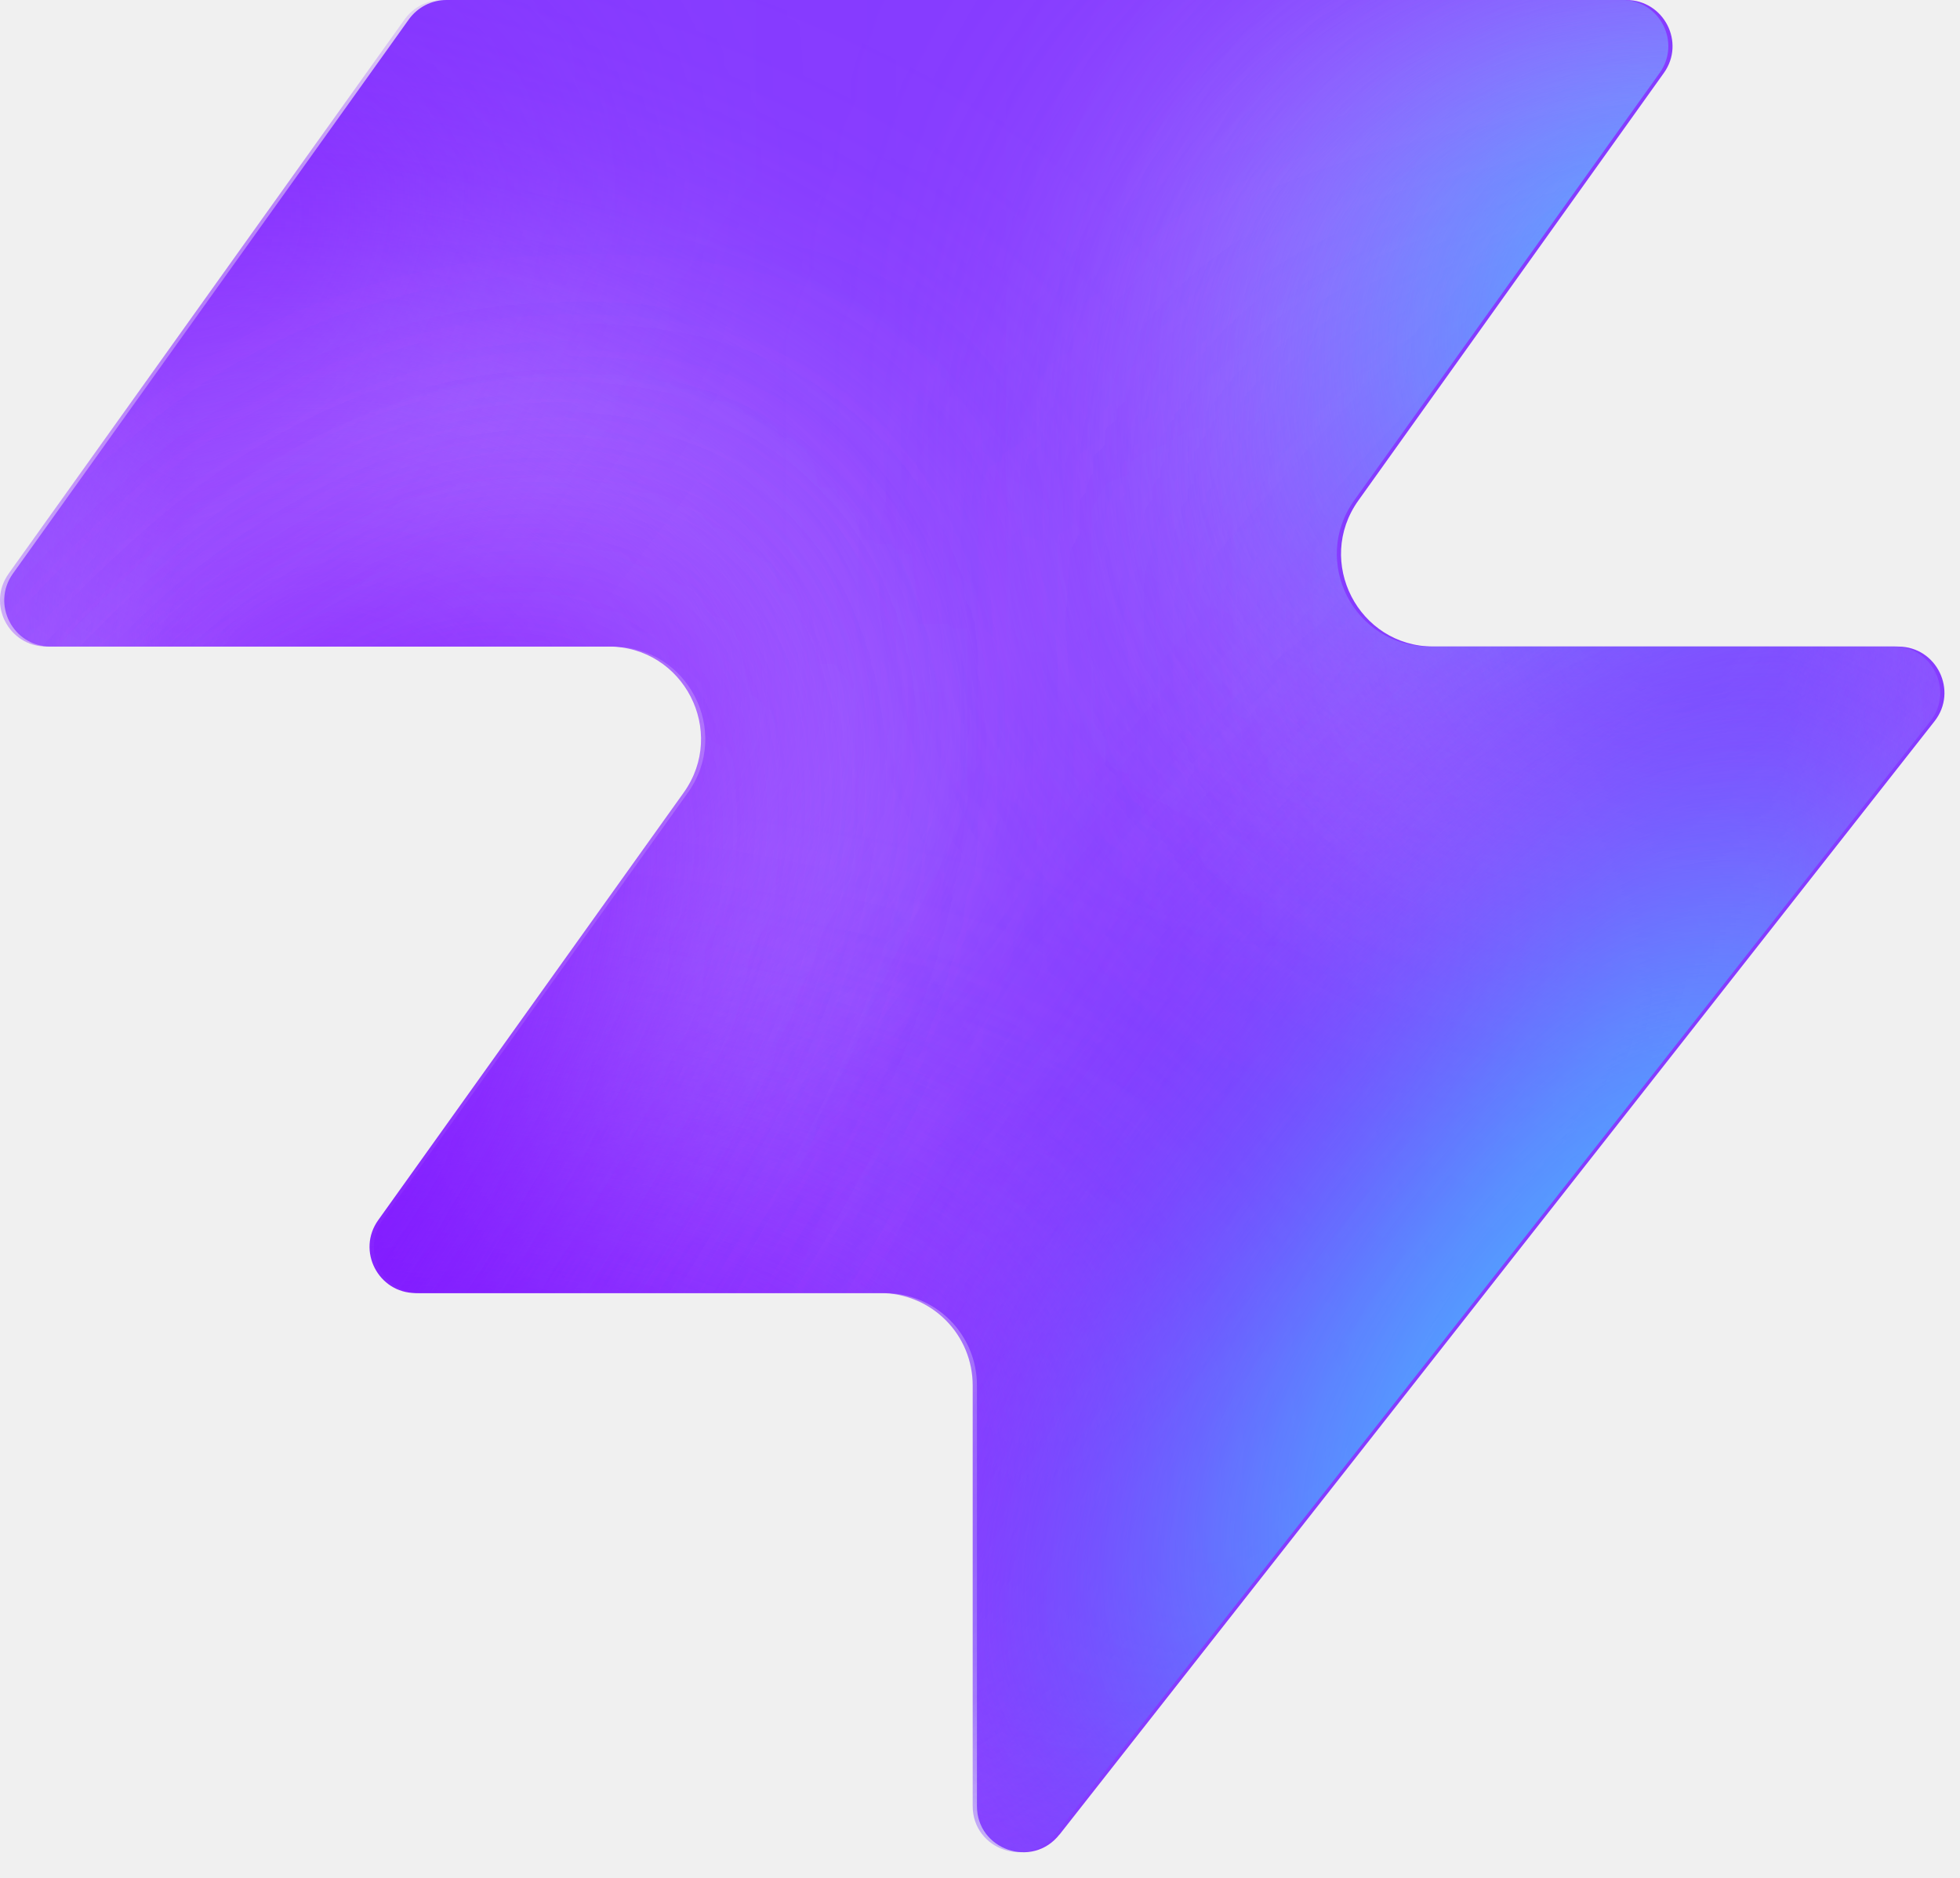
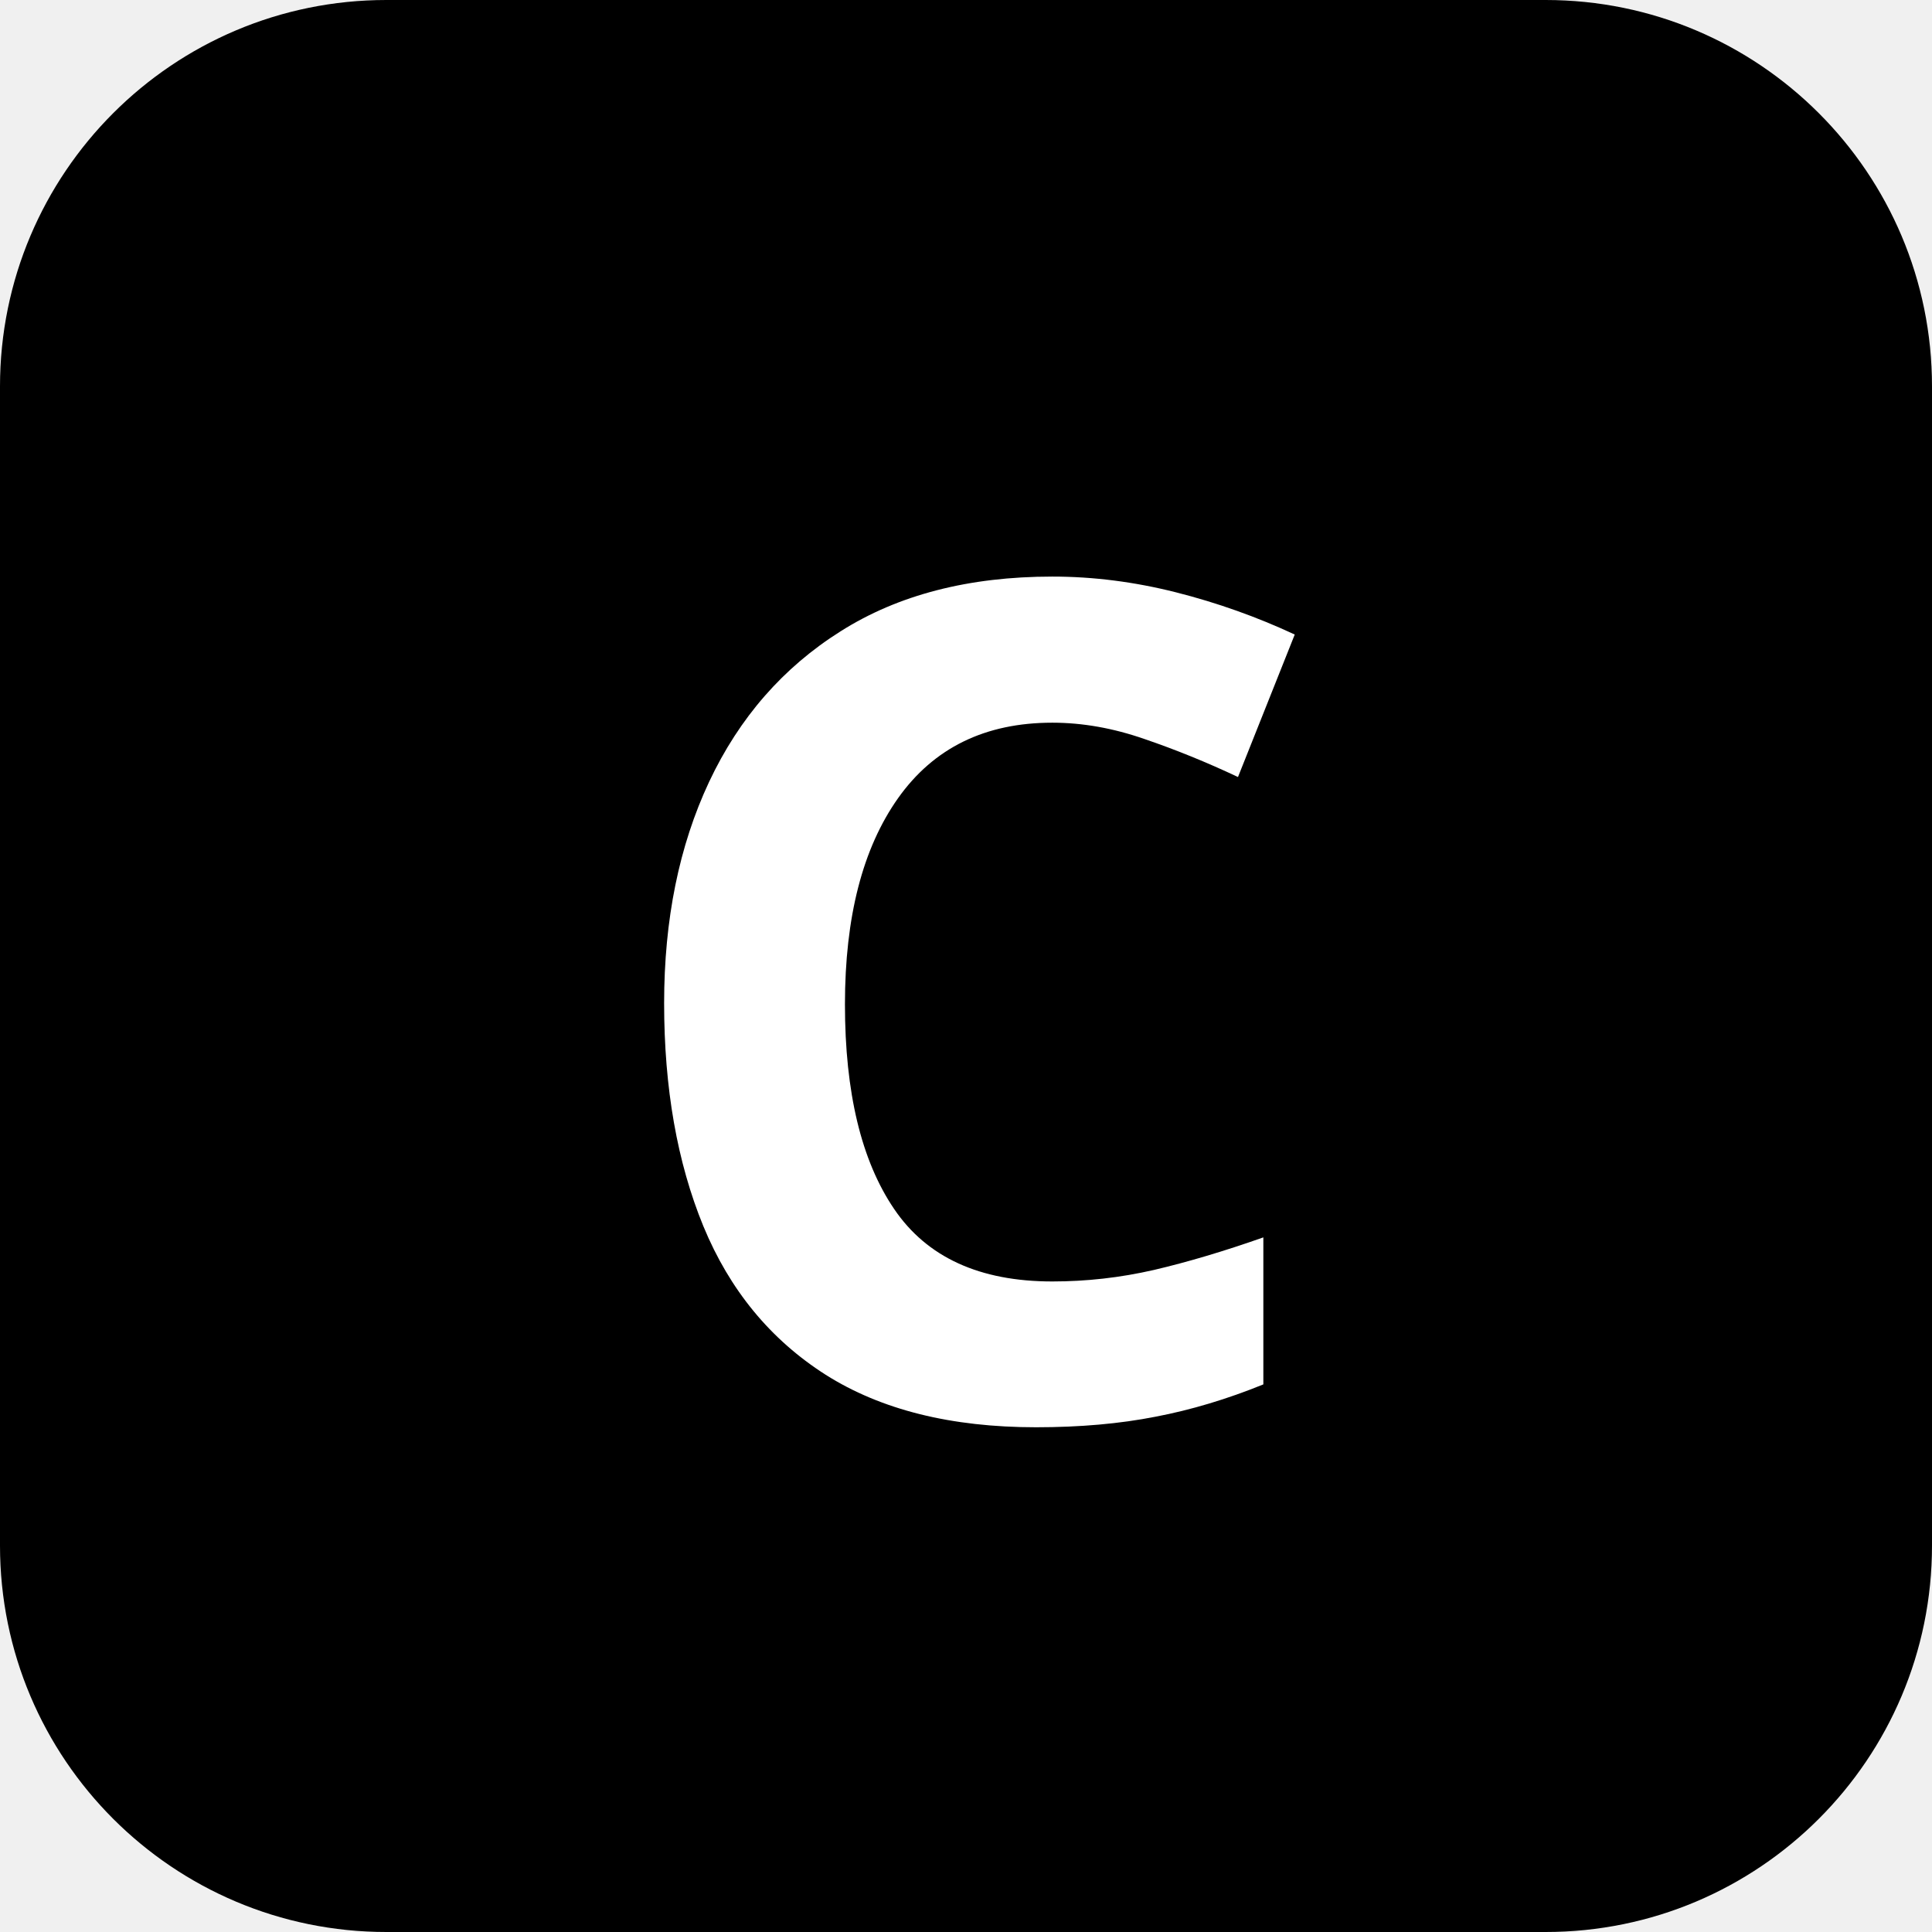
- <svg xmlns="http://www.w3.org/2000/svg" width="48" height="46" fill="none" viewBox="0 0 48 46">
-   <path fill="#863bff" d="M25.946 44.938c-.664.845-2.021.375-2.021-.698V33.937a2.26 2.26 0 0 0-2.262-2.262H10.287c-.92 0-1.456-1.04-.92-1.788l7.48-10.471c1.07-1.497 0-3.578-1.842-3.578H1.237c-.92 0-1.456-1.04-.92-1.788L10.013.474c.214-.297.556-.474.92-.474h28.894c.92 0 1.456 1.04.92 1.788l-7.48 10.471c-1.07 1.498 0 3.579 1.842 3.579h11.377c.943 0 1.473 1.088.89 1.83L25.947 44.94z" style="fill:#863bff;fill:color(display-p3 .525 .23 1);fill-opacity:1" />
-   <mask id="a" width="48" height="46" x="0" y="0" maskUnits="userSpaceOnUse" style="mask-type:alpha">
-     <path fill="#000" d="M25.842 44.938c-.664.844-2.021.375-2.021-.698V33.937a2.26 2.26 0 0 0-2.262-2.262H10.183c-.92 0-1.456-1.04-.92-1.788l7.48-10.471c1.07-1.498 0-3.579-1.842-3.579H1.133c-.92 0-1.456-1.04-.92-1.787L9.91.473c.214-.297.556-.474.92-.474h28.894c.92 0 1.456 1.04.92 1.788l-7.48 10.471c-1.07 1.498 0 3.578 1.842 3.578h11.377c.943 0 1.473 1.088.89 1.832L25.843 44.94z" style="fill:#000;fill-opacity:1" />
-   </mask>
-   <g mask="url(#a)">
-     <g filter="url(#b)">
-       <ellipse cx="5.508" cy="14.704" fill="#ede6ff" rx="5.508" ry="14.704" style="fill:#ede6ff;fill:color(display-p3 .927 .903 1);fill-opacity:1" transform="matrix(.00324 1 1 -.00324 -4.47 31.516)" />
-     </g>
-     <g filter="url(#c)">
-       <ellipse cx="10.399" cy="29.851" fill="#ede6ff" rx="10.399" ry="29.851" style="fill:#ede6ff;fill:color(display-p3 .927 .903 1);fill-opacity:1" transform="matrix(.00324 1 1 -.00324 -39.328 7.883)" />
-     </g>
-     <g filter="url(#d)">
-       <ellipse cx="5.508" cy="30.487" fill="#7e14ff" rx="5.508" ry="30.487" style="fill:#7e14ff;fill:color(display-p3 .492 .077 1);fill-opacity:1" transform="rotate(89.814 -25.913 -14.639)scale(1 -1)" />
-     </g>
-     <g filter="url(#e)">
-       <ellipse cx="5.508" cy="30.599" fill="#7e14ff" rx="5.508" ry="30.599" style="fill:#7e14ff;fill:color(display-p3 .492 .077 1);fill-opacity:1" transform="rotate(89.814 -32.644 -3.334)scale(1 -1)" />
-     </g>
-     <g filter="url(#f)">
-       <ellipse cx="5.508" cy="30.599" fill="#7e14ff" rx="5.508" ry="30.599" style="fill:#7e14ff;fill:color(display-p3 .492 .077 1);fill-opacity:1" transform="matrix(.00324 1 1 -.00324 -34.34 30.47)" />
-     </g>
-     <g filter="url(#g)">
-       <ellipse cx="14.072" cy="22.078" fill="#ede6ff" rx="14.072" ry="22.078" style="fill:#ede6ff;fill:color(display-p3 .927 .903 1);fill-opacity:1" transform="rotate(93.35 24.506 48.493)scale(-1 1)" />
-     </g>
-     <g filter="url(#h)">
-       <ellipse cx="3.47" cy="21.501" fill="#7e14ff" rx="3.47" ry="21.501" style="fill:#7e14ff;fill:color(display-p3 .492 .077 1);fill-opacity:1" transform="rotate(89.009 28.708 47.59)scale(-1 1)" />
-     </g>
-     <g filter="url(#i)">
-       <ellipse cx="3.47" cy="21.501" fill="#7e14ff" rx="3.47" ry="21.501" style="fill:#7e14ff;fill:color(display-p3 .492 .077 1);fill-opacity:1" transform="rotate(89.009 28.708 47.59)scale(-1 1)" />
-     </g>
-     <g filter="url(#j)">
-       <ellipse cx=".387" cy="8.972" fill="#7e14ff" rx="4.407" ry="29.108" style="fill:#7e14ff;fill:color(display-p3 .492 .077 1);fill-opacity:1" transform="rotate(39.51 .387 8.972)" />
-     </g>
-     <g filter="url(#k)">
-       <ellipse cx="47.523" cy="-6.092" fill="#7e14ff" rx="4.407" ry="29.108" style="fill:#7e14ff;fill:color(display-p3 .492 .077 1);fill-opacity:1" transform="rotate(37.892 47.523 -6.092)" />
-     </g>
-     <g filter="url(#l)">
-       <ellipse cx="41.412" cy="6.333" fill="#47bfff" rx="5.971" ry="9.665" style="fill:#47bfff;fill:color(display-p3 .28 .748 1);fill-opacity:1" transform="rotate(37.892 41.412 6.333)" />
-     </g>
-     <g filter="url(#m)">
-       <ellipse cx="-1.879" cy="38.332" fill="#7e14ff" rx="4.407" ry="29.108" style="fill:#7e14ff;fill:color(display-p3 .492 .077 1);fill-opacity:1" transform="rotate(37.892 -1.88 38.332)" />
-     </g>
-     <g filter="url(#n)">
-       <ellipse cx="-1.879" cy="38.332" fill="#7e14ff" rx="4.407" ry="29.108" style="fill:#7e14ff;fill:color(display-p3 .492 .077 1);fill-opacity:1" transform="rotate(37.892 -1.88 38.332)" />
-     </g>
-     <g filter="url(#o)">
-       <ellipse cx="35.651" cy="29.907" fill="#7e14ff" rx="4.407" ry="29.108" style="fill:#7e14ff;fill:color(display-p3 .492 .077 1);fill-opacity:1" transform="rotate(37.892 35.651 29.907)" />
-     </g>
-     <g filter="url(#p)">
-       <ellipse cx="38.418" cy="32.4" fill="#47bfff" rx="5.971" ry="15.297" style="fill:#47bfff;fill:color(display-p3 .28 .748 1);fill-opacity:1" transform="rotate(37.892 38.418 32.4)" />
-     </g>
-   </g>
-   <defs>
-     <filter id="b" width="60.045" height="41.654" x="-19.77" y="16.149" color-interpolation-filters="sRGB" filterUnits="userSpaceOnUse">
-       <feFlood flood-opacity="0" result="BackgroundImageFix" />
-       <feBlend in="SourceGraphic" in2="BackgroundImageFix" result="shape" />
-       <feGaussianBlur result="effect1_foregroundBlur_2002_17158" stdDeviation="7.659" />
-     </filter>
-     <filter id="c" width="90.34" height="51.437" x="-54.613" y="-7.533" color-interpolation-filters="sRGB" filterUnits="userSpaceOnUse">
-       <feFlood flood-opacity="0" result="BackgroundImageFix" />
-       <feBlend in="SourceGraphic" in2="BackgroundImageFix" result="shape" />
-       <feGaussianBlur result="effect1_foregroundBlur_2002_17158" stdDeviation="7.659" />
-     </filter>
-     <filter id="d" width="79.355" height="29.4" x="-49.64" y="2.03" color-interpolation-filters="sRGB" filterUnits="userSpaceOnUse">
-       <feFlood flood-opacity="0" result="BackgroundImageFix" />
-       <feBlend in="SourceGraphic" in2="BackgroundImageFix" result="shape" />
-       <feGaussianBlur result="effect1_foregroundBlur_2002_17158" stdDeviation="4.596" />
-     </filter>
-     <filter id="e" width="79.579" height="29.4" x="-45.045" y="20.029" color-interpolation-filters="sRGB" filterUnits="userSpaceOnUse">
-       <feFlood flood-opacity="0" result="BackgroundImageFix" />
-       <feBlend in="SourceGraphic" in2="BackgroundImageFix" result="shape" />
-       <feGaussianBlur result="effect1_foregroundBlur_2002_17158" stdDeviation="4.596" />
-     </filter>
-     <filter id="f" width="79.579" height="29.4" x="-43.513" y="21.178" color-interpolation-filters="sRGB" filterUnits="userSpaceOnUse">
-       <feFlood flood-opacity="0" result="BackgroundImageFix" />
-       <feBlend in="SourceGraphic" in2="BackgroundImageFix" result="shape" />
-       <feGaussianBlur result="effect1_foregroundBlur_2002_17158" stdDeviation="4.596" />
-     </filter>
-     <filter id="g" width="74.749" height="58.852" x="15.756" y="-17.901" color-interpolation-filters="sRGB" filterUnits="userSpaceOnUse">
-       <feFlood flood-opacity="0" result="BackgroundImageFix" />
-       <feBlend in="SourceGraphic" in2="BackgroundImageFix" result="shape" />
-       <feGaussianBlur result="effect1_foregroundBlur_2002_17158" stdDeviation="7.659" />
-     </filter>
-     <filter id="h" width="61.377" height="25.362" x="23.548" y="2.284" color-interpolation-filters="sRGB" filterUnits="userSpaceOnUse">
-       <feFlood flood-opacity="0" result="BackgroundImageFix" />
-       <feBlend in="SourceGraphic" in2="BackgroundImageFix" result="shape" />
-       <feGaussianBlur result="effect1_foregroundBlur_2002_17158" stdDeviation="4.596" />
-     </filter>
-     <filter id="i" width="61.377" height="25.362" x="23.548" y="2.284" color-interpolation-filters="sRGB" filterUnits="userSpaceOnUse">
-       <feFlood flood-opacity="0" result="BackgroundImageFix" />
-       <feBlend in="SourceGraphic" in2="BackgroundImageFix" result="shape" />
-       <feGaussianBlur result="effect1_foregroundBlur_2002_17158" stdDeviation="4.596" />
-     </filter>
-     <filter id="j" width="56.045" height="63.649" x="-27.636" y="-22.853" color-interpolation-filters="sRGB" filterUnits="userSpaceOnUse">
-       <feFlood flood-opacity="0" result="BackgroundImageFix" />
-       <feBlend in="SourceGraphic" in2="BackgroundImageFix" result="shape" />
-       <feGaussianBlur result="effect1_foregroundBlur_2002_17158" stdDeviation="4.596" />
-     </filter>
-     <filter id="k" width="54.814" height="64.646" x="20.116" y="-38.415" color-interpolation-filters="sRGB" filterUnits="userSpaceOnUse">
-       <feFlood flood-opacity="0" result="BackgroundImageFix" />
-       <feBlend in="SourceGraphic" in2="BackgroundImageFix" result="shape" />
-       <feGaussianBlur result="effect1_foregroundBlur_2002_17158" stdDeviation="4.596" />
-     </filter>
-     <filter id="l" width="33.541" height="35.313" x="24.641" y="-11.323" color-interpolation-filters="sRGB" filterUnits="userSpaceOnUse">
-       <feFlood flood-opacity="0" result="BackgroundImageFix" />
-       <feBlend in="SourceGraphic" in2="BackgroundImageFix" result="shape" />
-       <feGaussianBlur result="effect1_foregroundBlur_2002_17158" stdDeviation="4.596" />
-     </filter>
-     <filter id="m" width="54.814" height="64.646" x="-29.286" y="6.009" color-interpolation-filters="sRGB" filterUnits="userSpaceOnUse">
-       <feFlood flood-opacity="0" result="BackgroundImageFix" />
-       <feBlend in="SourceGraphic" in2="BackgroundImageFix" result="shape" />
-       <feGaussianBlur result="effect1_foregroundBlur_2002_17158" stdDeviation="4.596" />
-     </filter>
-     <filter id="n" width="54.814" height="64.646" x="-29.286" y="6.009" color-interpolation-filters="sRGB" filterUnits="userSpaceOnUse">
-       <feFlood flood-opacity="0" result="BackgroundImageFix" />
-       <feBlend in="SourceGraphic" in2="BackgroundImageFix" result="shape" />
-       <feGaussianBlur result="effect1_foregroundBlur_2002_17158" stdDeviation="4.596" />
-     </filter>
-     <filter id="o" width="54.814" height="64.646" x="8.244" y="-2.416" color-interpolation-filters="sRGB" filterUnits="userSpaceOnUse">
-       <feFlood flood-opacity="0" result="BackgroundImageFix" />
-       <feBlend in="SourceGraphic" in2="BackgroundImageFix" result="shape" />
-       <feGaussianBlur result="effect1_foregroundBlur_2002_17158" stdDeviation="4.596" />
-     </filter>
-     <filter id="p" width="39.409" height="43.623" x="18.713" y="10.588" color-interpolation-filters="sRGB" filterUnits="userSpaceOnUse">
-       <feFlood flood-opacity="0" result="BackgroundImageFix" />
-       <feBlend in="SourceGraphic" in2="BackgroundImageFix" result="shape" />
-       <feGaussianBlur result="effect1_foregroundBlur_2002_17158" stdDeviation="4.596" />
-     </filter>
-   </defs>
+ <svg xmlns="http://www.w3.org/2000/svg" viewBox="0 0 100 100">
+   <rect width="100" height="100" rx="20" fill="black" />
+   <text x="50%" y="50%" dominant-baseline="central" text-anchor="middle" font-family="sans-serif" font-weight="900" font-size="60" fill="white">C</text>
</svg>
